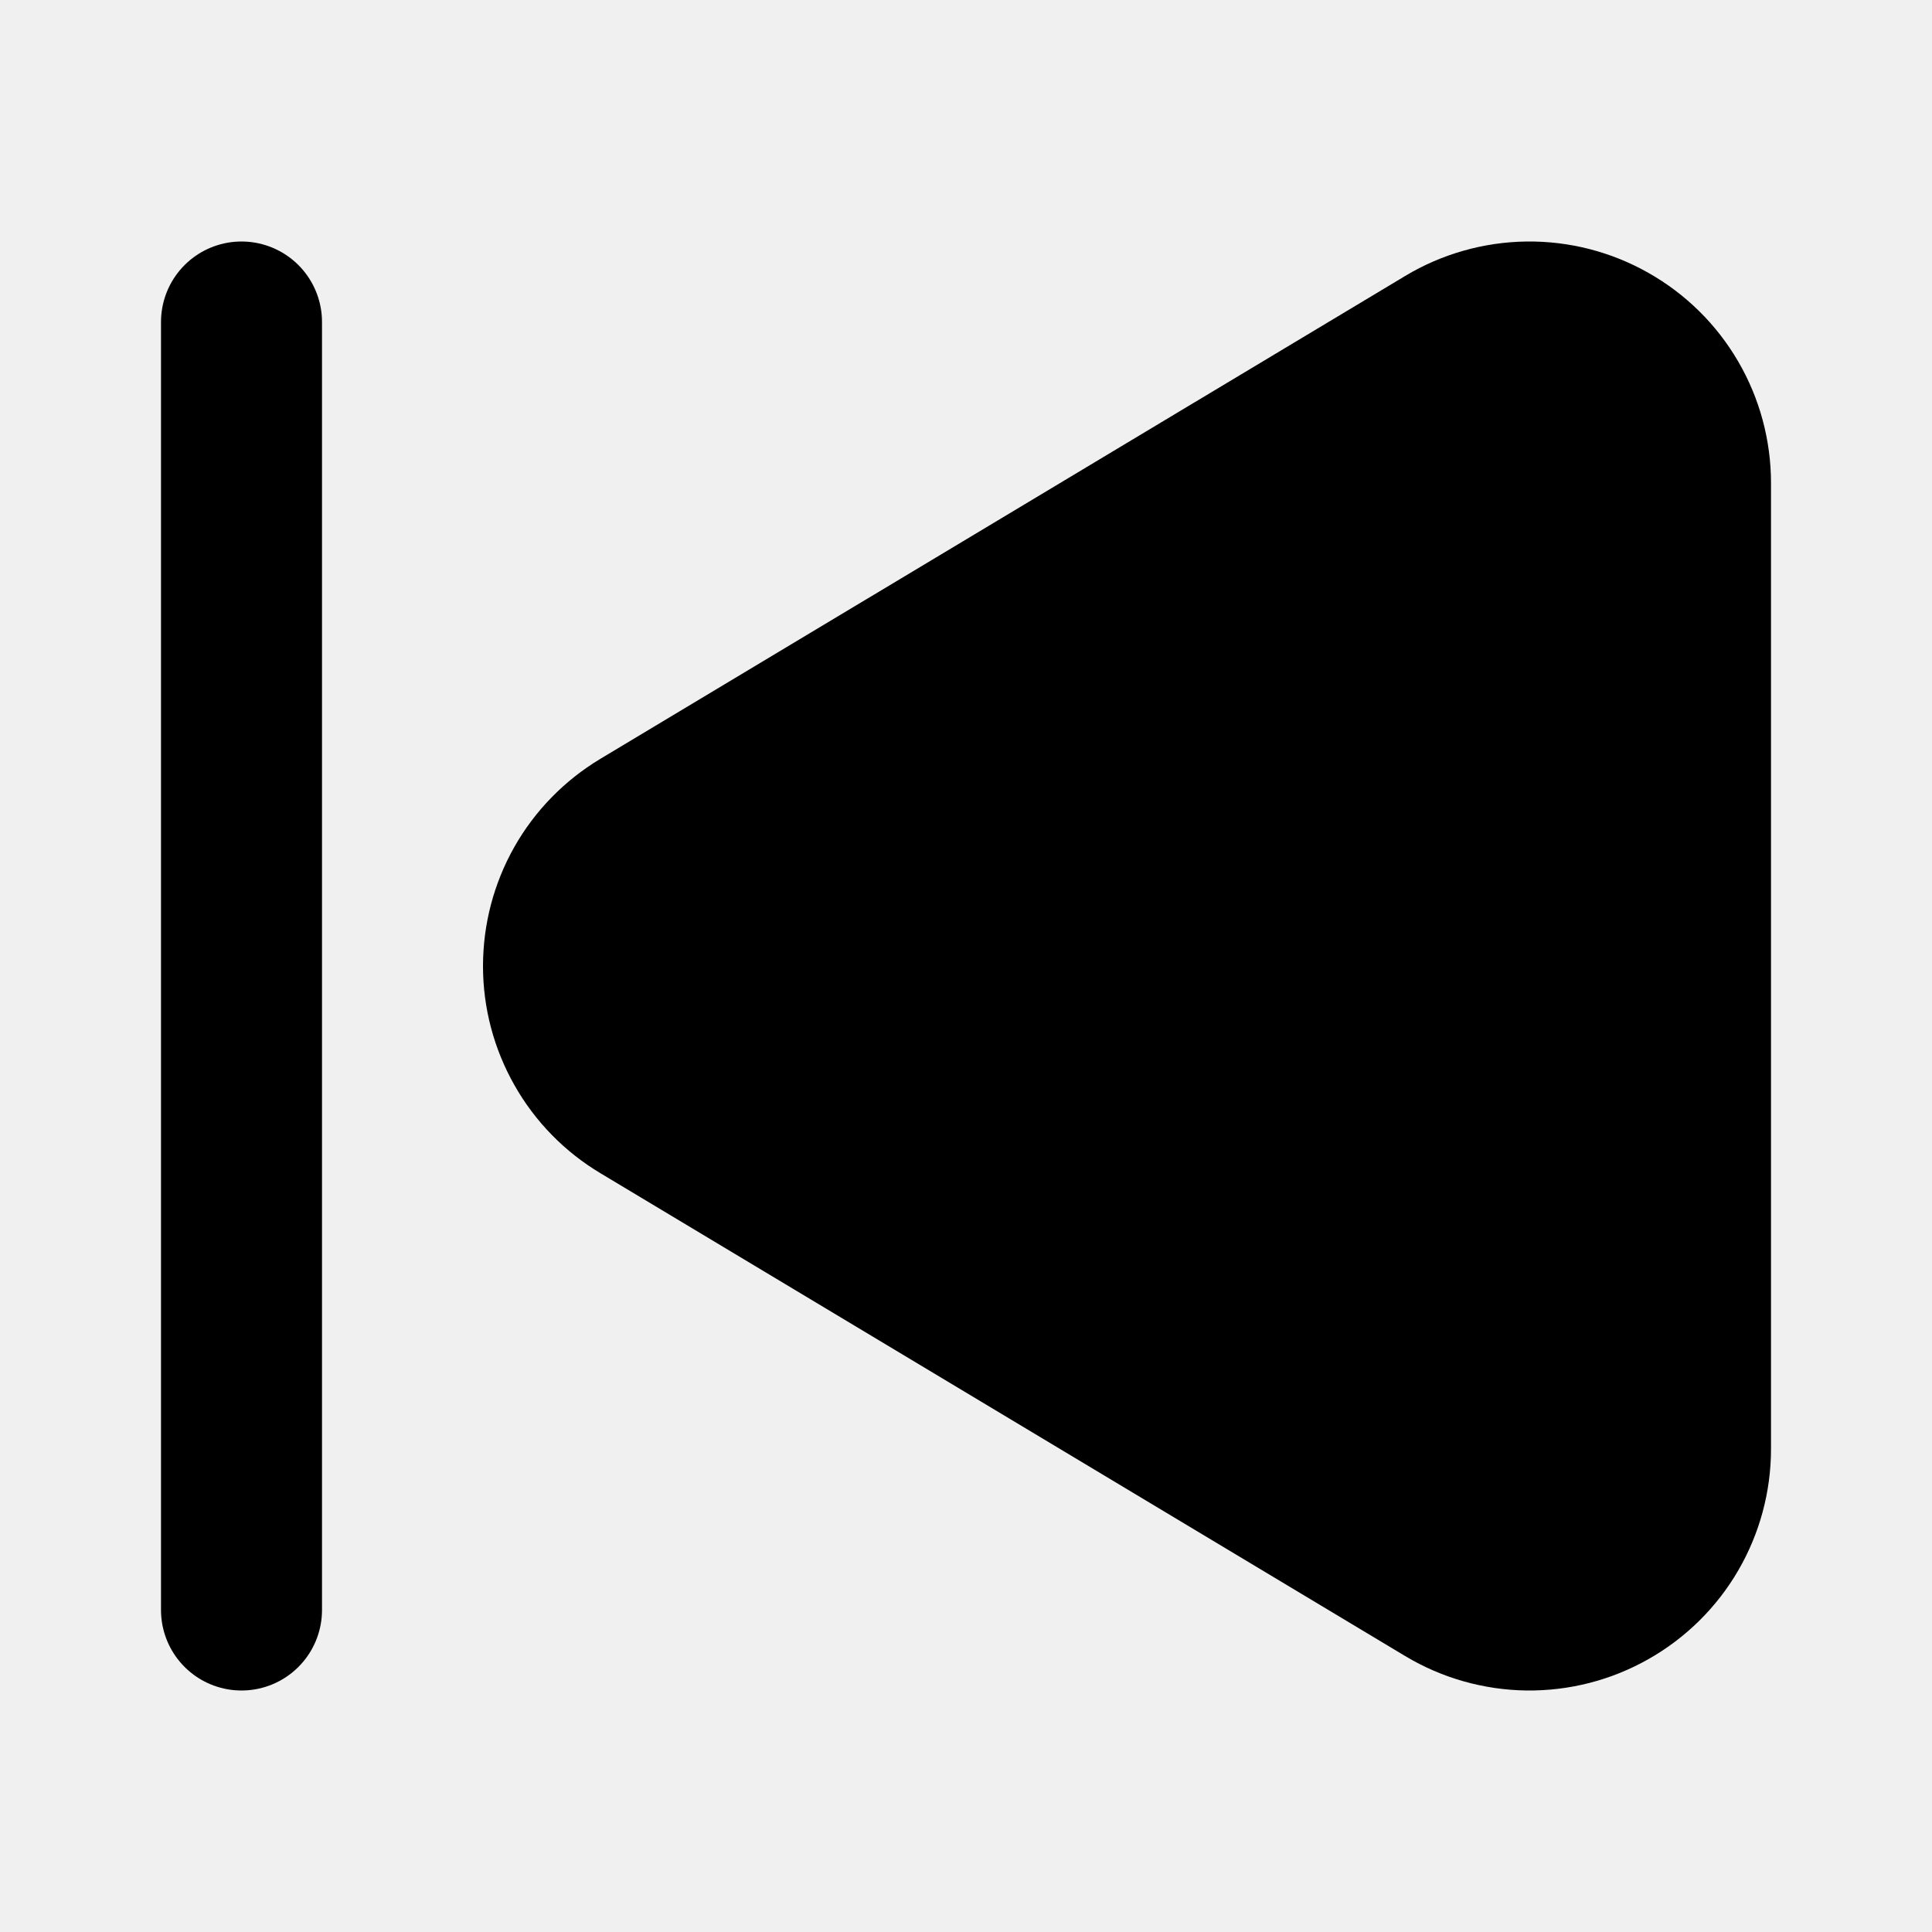
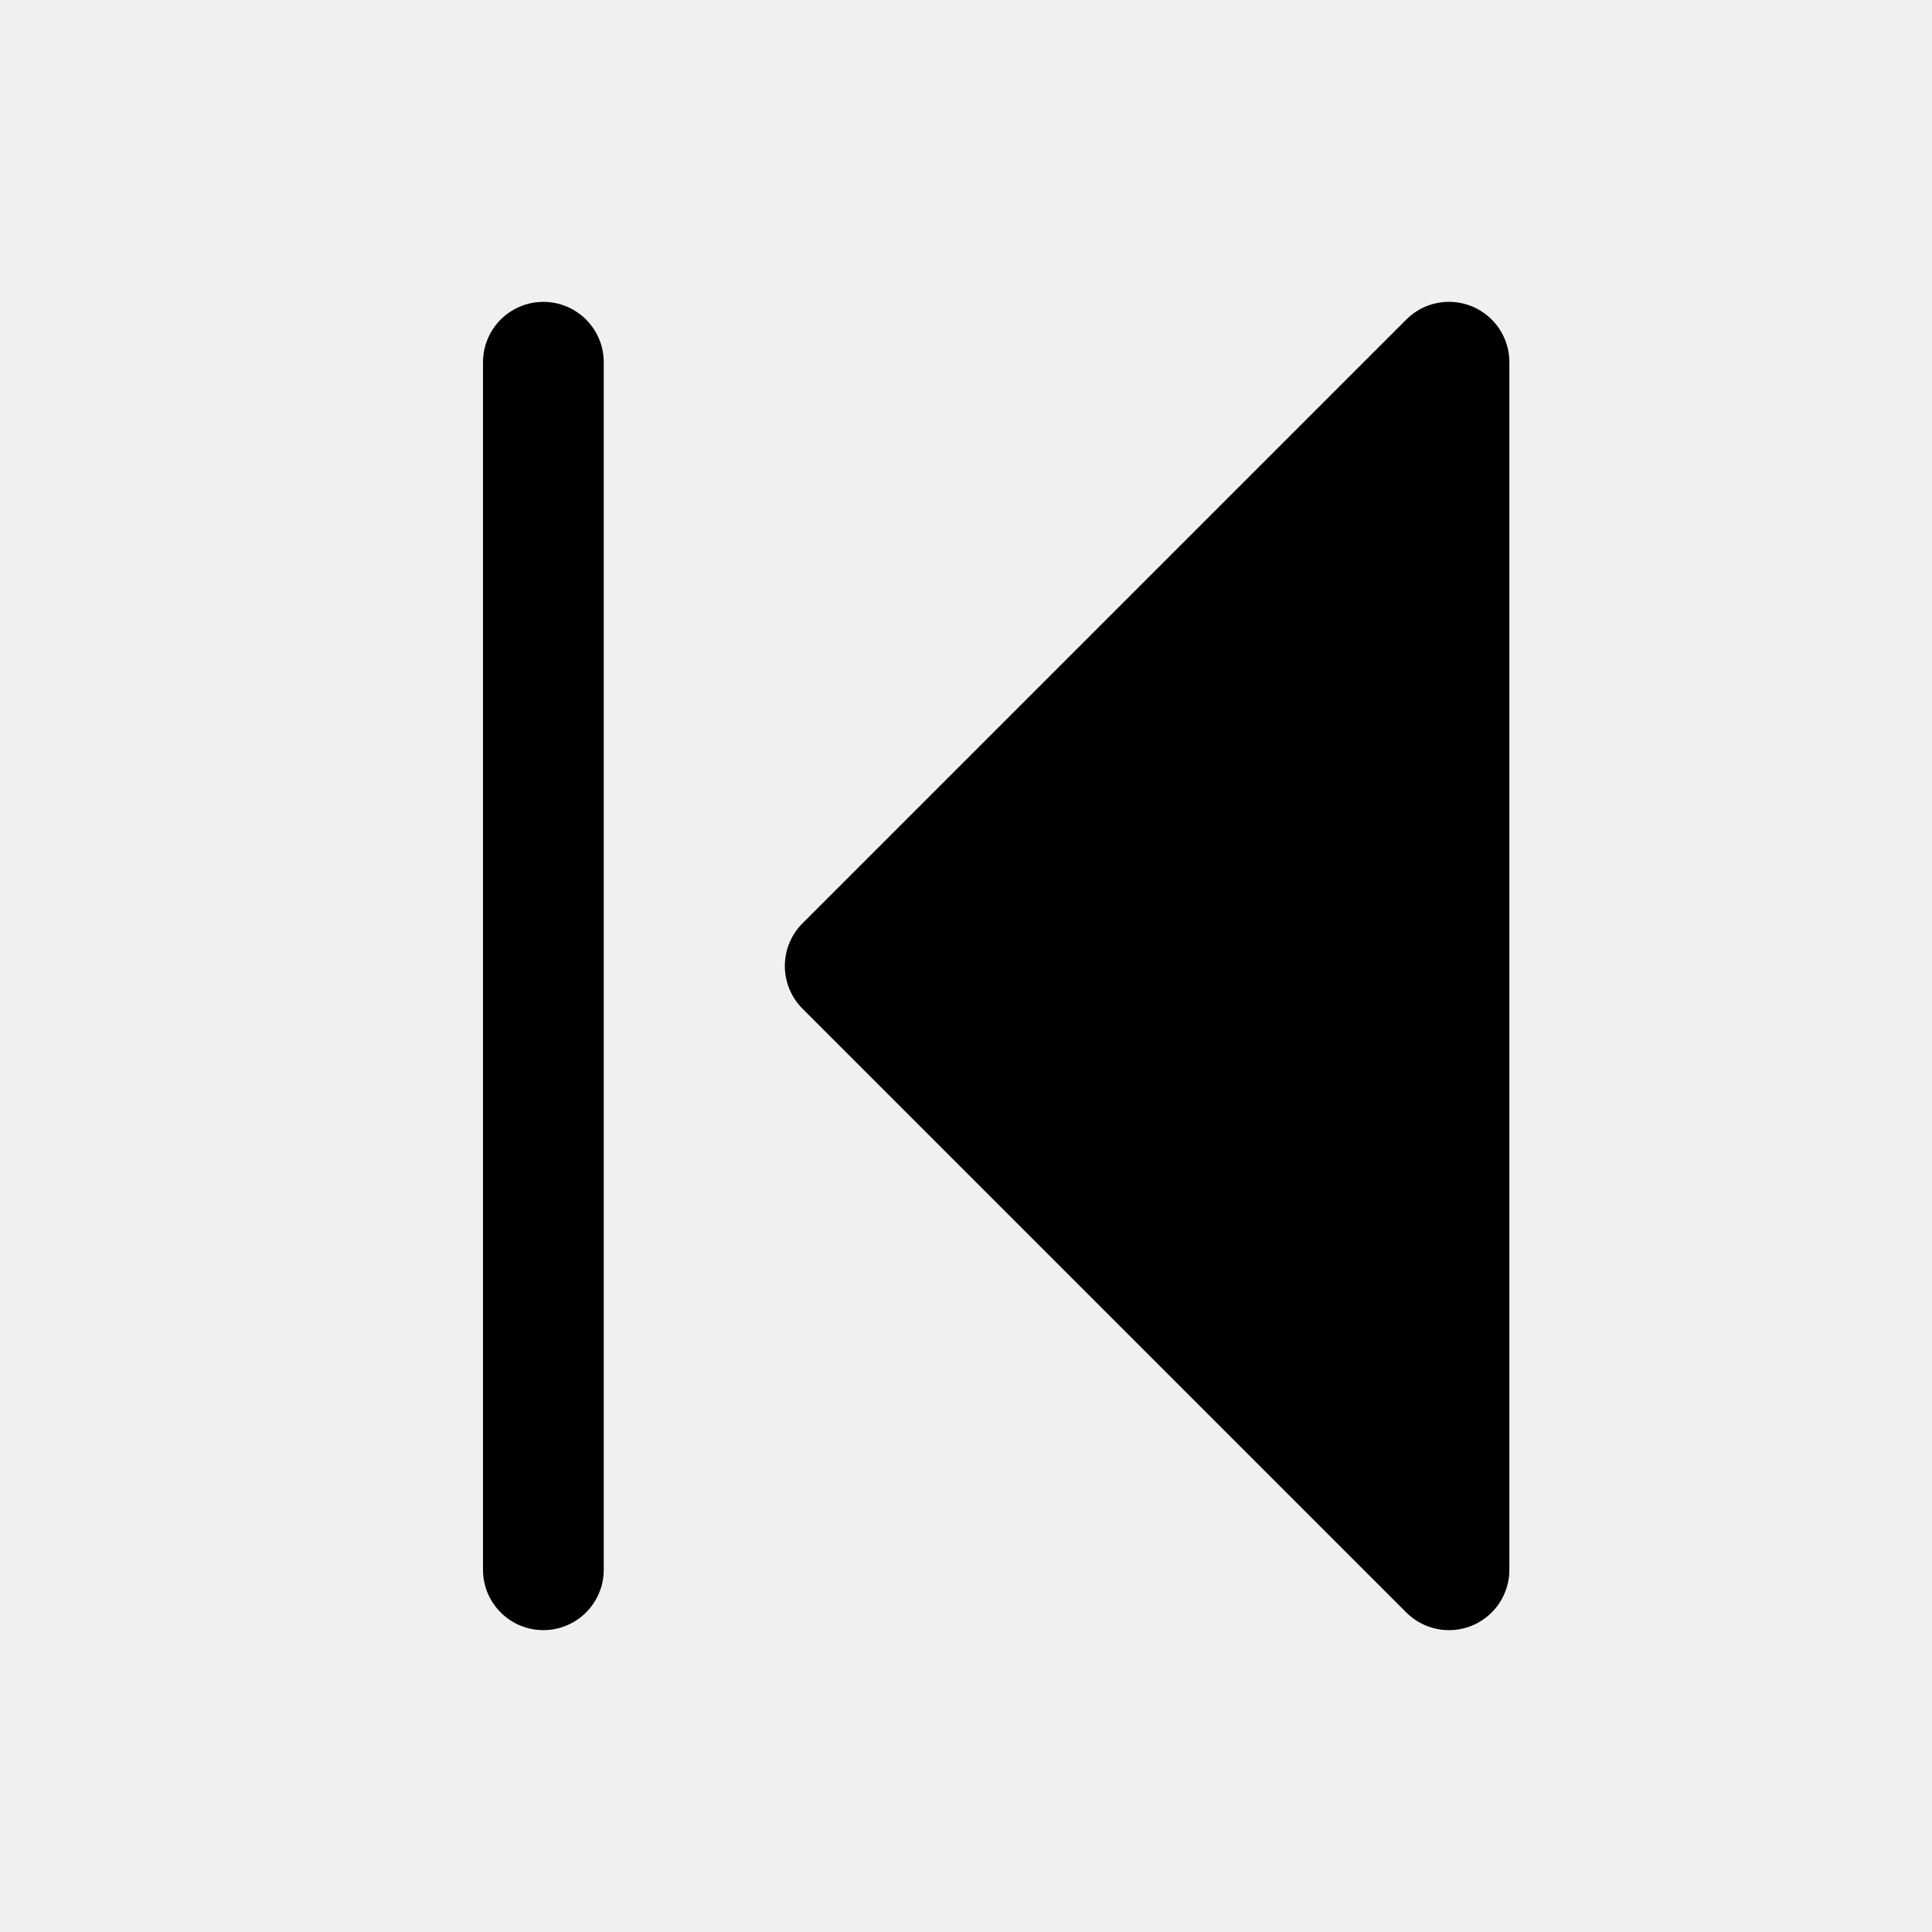
- <svg xmlns="http://www.w3.org/2000/svg" width="24" height="24" viewBox="0 0 24 24" fill="none">
-   <g clip-path="url(#clip0_1_6)">
-     <path d="M18.975 4C19.329 3.996 19.677 4.085 19.985 4.26C20.293 4.434 20.55 4.687 20.728 4.993C20.906 5.298 21 5.646 21 6V18C21 18.354 20.906 18.701 20.728 19.007C20.55 19.313 20.293 19.566 19.985 19.74C19.677 19.915 19.329 20.004 18.975 20C18.621 19.995 18.274 19.897 17.971 19.715L7.974 13.717C7.677 13.54 7.431 13.289 7.261 12.988C7.09 12.687 7 12.348 7 12.002C7 11.656 7.089 11.316 7.259 11.015C7.429 10.714 7.675 10.463 7.971 10.285L17.971 4.285C18.274 4.103 18.621 4.005 18.975 4Z" fill="black" stroke="black" stroke-width="2" stroke-linecap="round" stroke-linejoin="round" />
-     <path d="M3 20V4" stroke="black" stroke-width="2" stroke-linecap="round" stroke-linejoin="round" />
-   </g>
-   <defs>
-     <clipPath id="clip0_1_6">
-       <rect width="24" height="24" fill="white" />
-     </clipPath>
-   </defs>
+ <svg xmlns="http://www.w3.org/2000/svg" width="24" height="24" fill="#000000" viewBox="0 0 256 256">
+   <path d="M200,48V208a8,8,0,0,1-13.66,5.66l-80-80a8,8,0,0,1,0-11.32l80-80A8,8,0,0,1,200,48ZM72,40a8,8,0,0,0-8,8V208a8,8,0,0,0,16,0V48A8,8,0,0,0,72,40Z" />
</svg>
